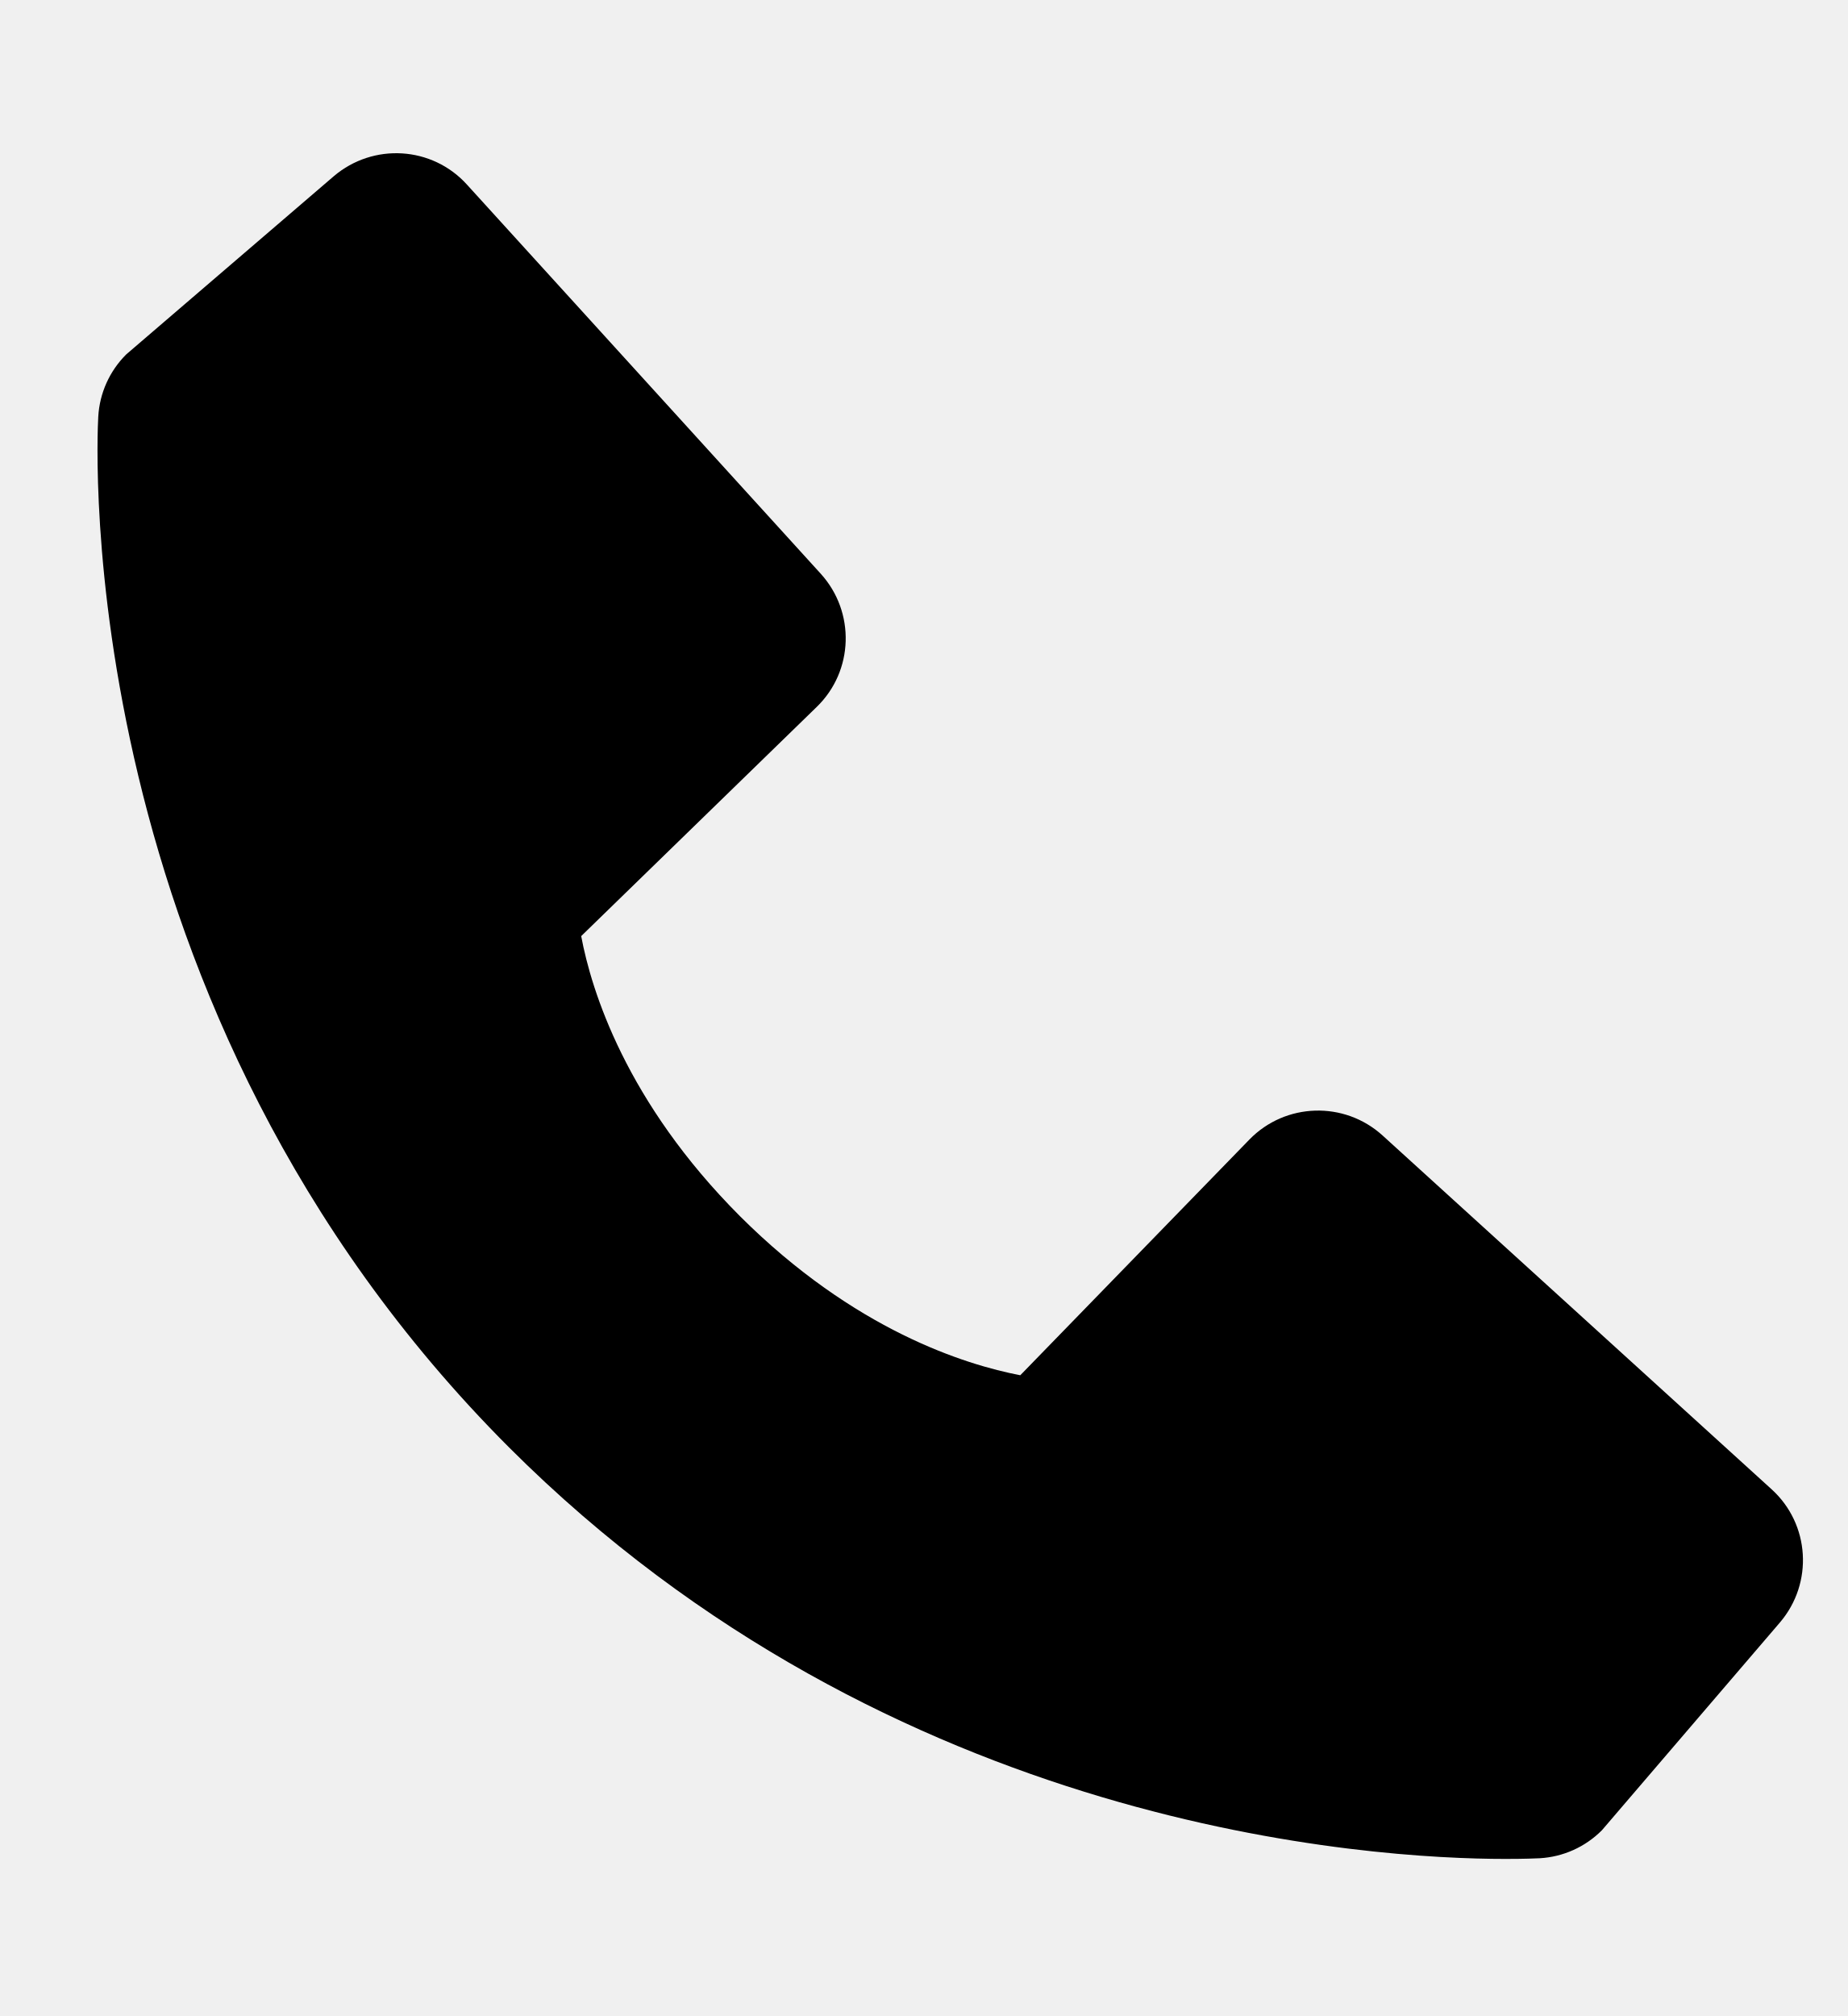
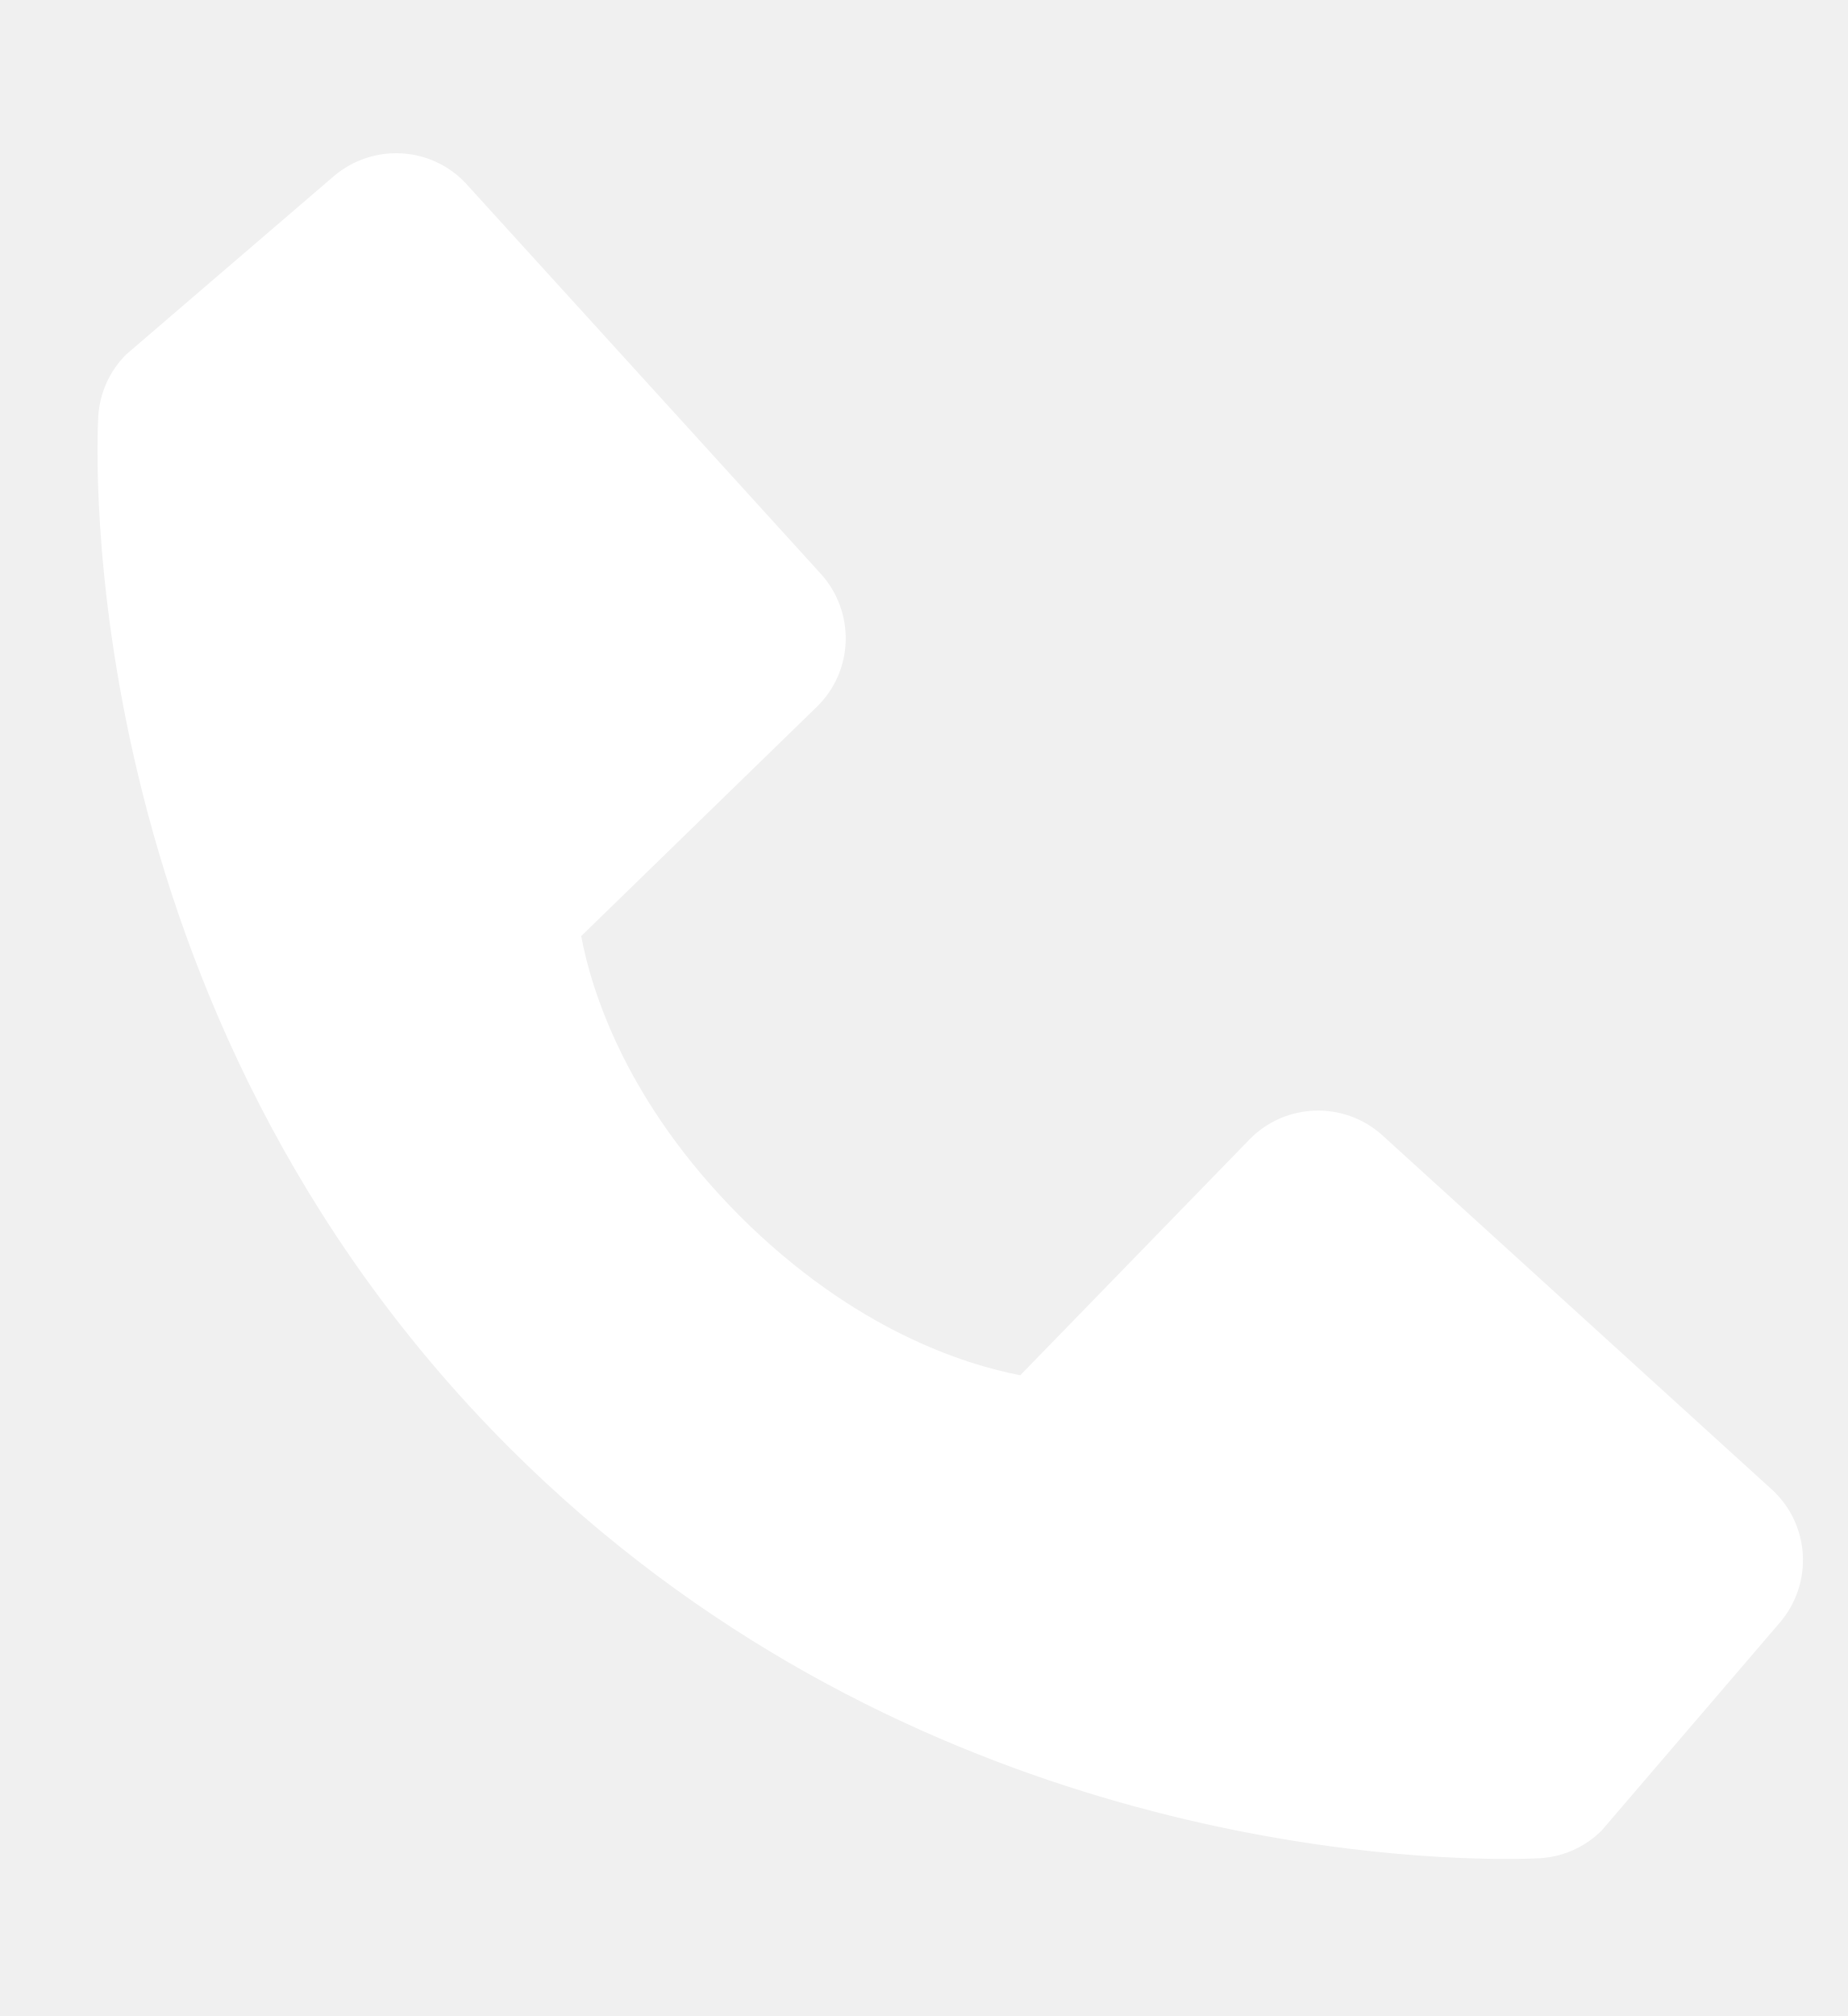
- <svg xmlns="http://www.w3.org/2000/svg" width="11" height="12" viewBox="0 0 11 12" fill="currentColor">
-   <path d="M10.547 8.865L8.231 6.759C8.003 6.552 7.652 6.563 7.438 6.783L6.074 8.186C5.746 8.123 5.086 7.918 4.406 7.24C3.727 6.56 3.521 5.898 3.46 5.572L4.862 4.208C5.083 3.994 5.093 3.643 4.886 3.415L2.78 1.099C2.573 0.87 2.222 0.849 1.987 1.049L0.751 2.11C0.652 2.209 0.593 2.34 0.585 2.48C0.577 2.622 0.414 5.998 3.031 8.616C5.314 10.898 8.174 11.065 8.962 11.065C9.077 11.065 9.148 11.062 9.166 11.061C9.306 11.053 9.437 10.994 9.536 10.895L10.596 9.658C10.797 9.423 10.775 9.072 10.547 8.865Z" fill="currentColor" />
+ <svg xmlns="http://www.w3.org/2000/svg" width="11" height="12" viewBox="0 0 11 12" fill="none">
+   <path d="M10.547 8.865L8.231 6.759C8.003 6.552 7.652 6.563 7.438 6.783L6.074 8.186C5.746 8.123 5.086 7.918 4.406 7.24C3.727 6.56 3.521 5.898 3.46 5.572L4.862 4.208C5.083 3.994 5.093 3.643 4.886 3.415L2.78 1.099C2.573 0.87 2.222 0.849 1.987 1.049L0.751 2.11C0.652 2.209 0.593 2.34 0.585 2.48C0.577 2.622 0.414 5.998 3.031 8.616C5.314 10.898 8.174 11.065 8.962 11.065C9.077 11.065 9.148 11.062 9.166 11.061C9.306 11.053 9.437 10.994 9.536 10.895L10.596 9.658C10.797 9.423 10.775 9.072 10.547 8.865Z" fill="#ffffff" />
</svg>
